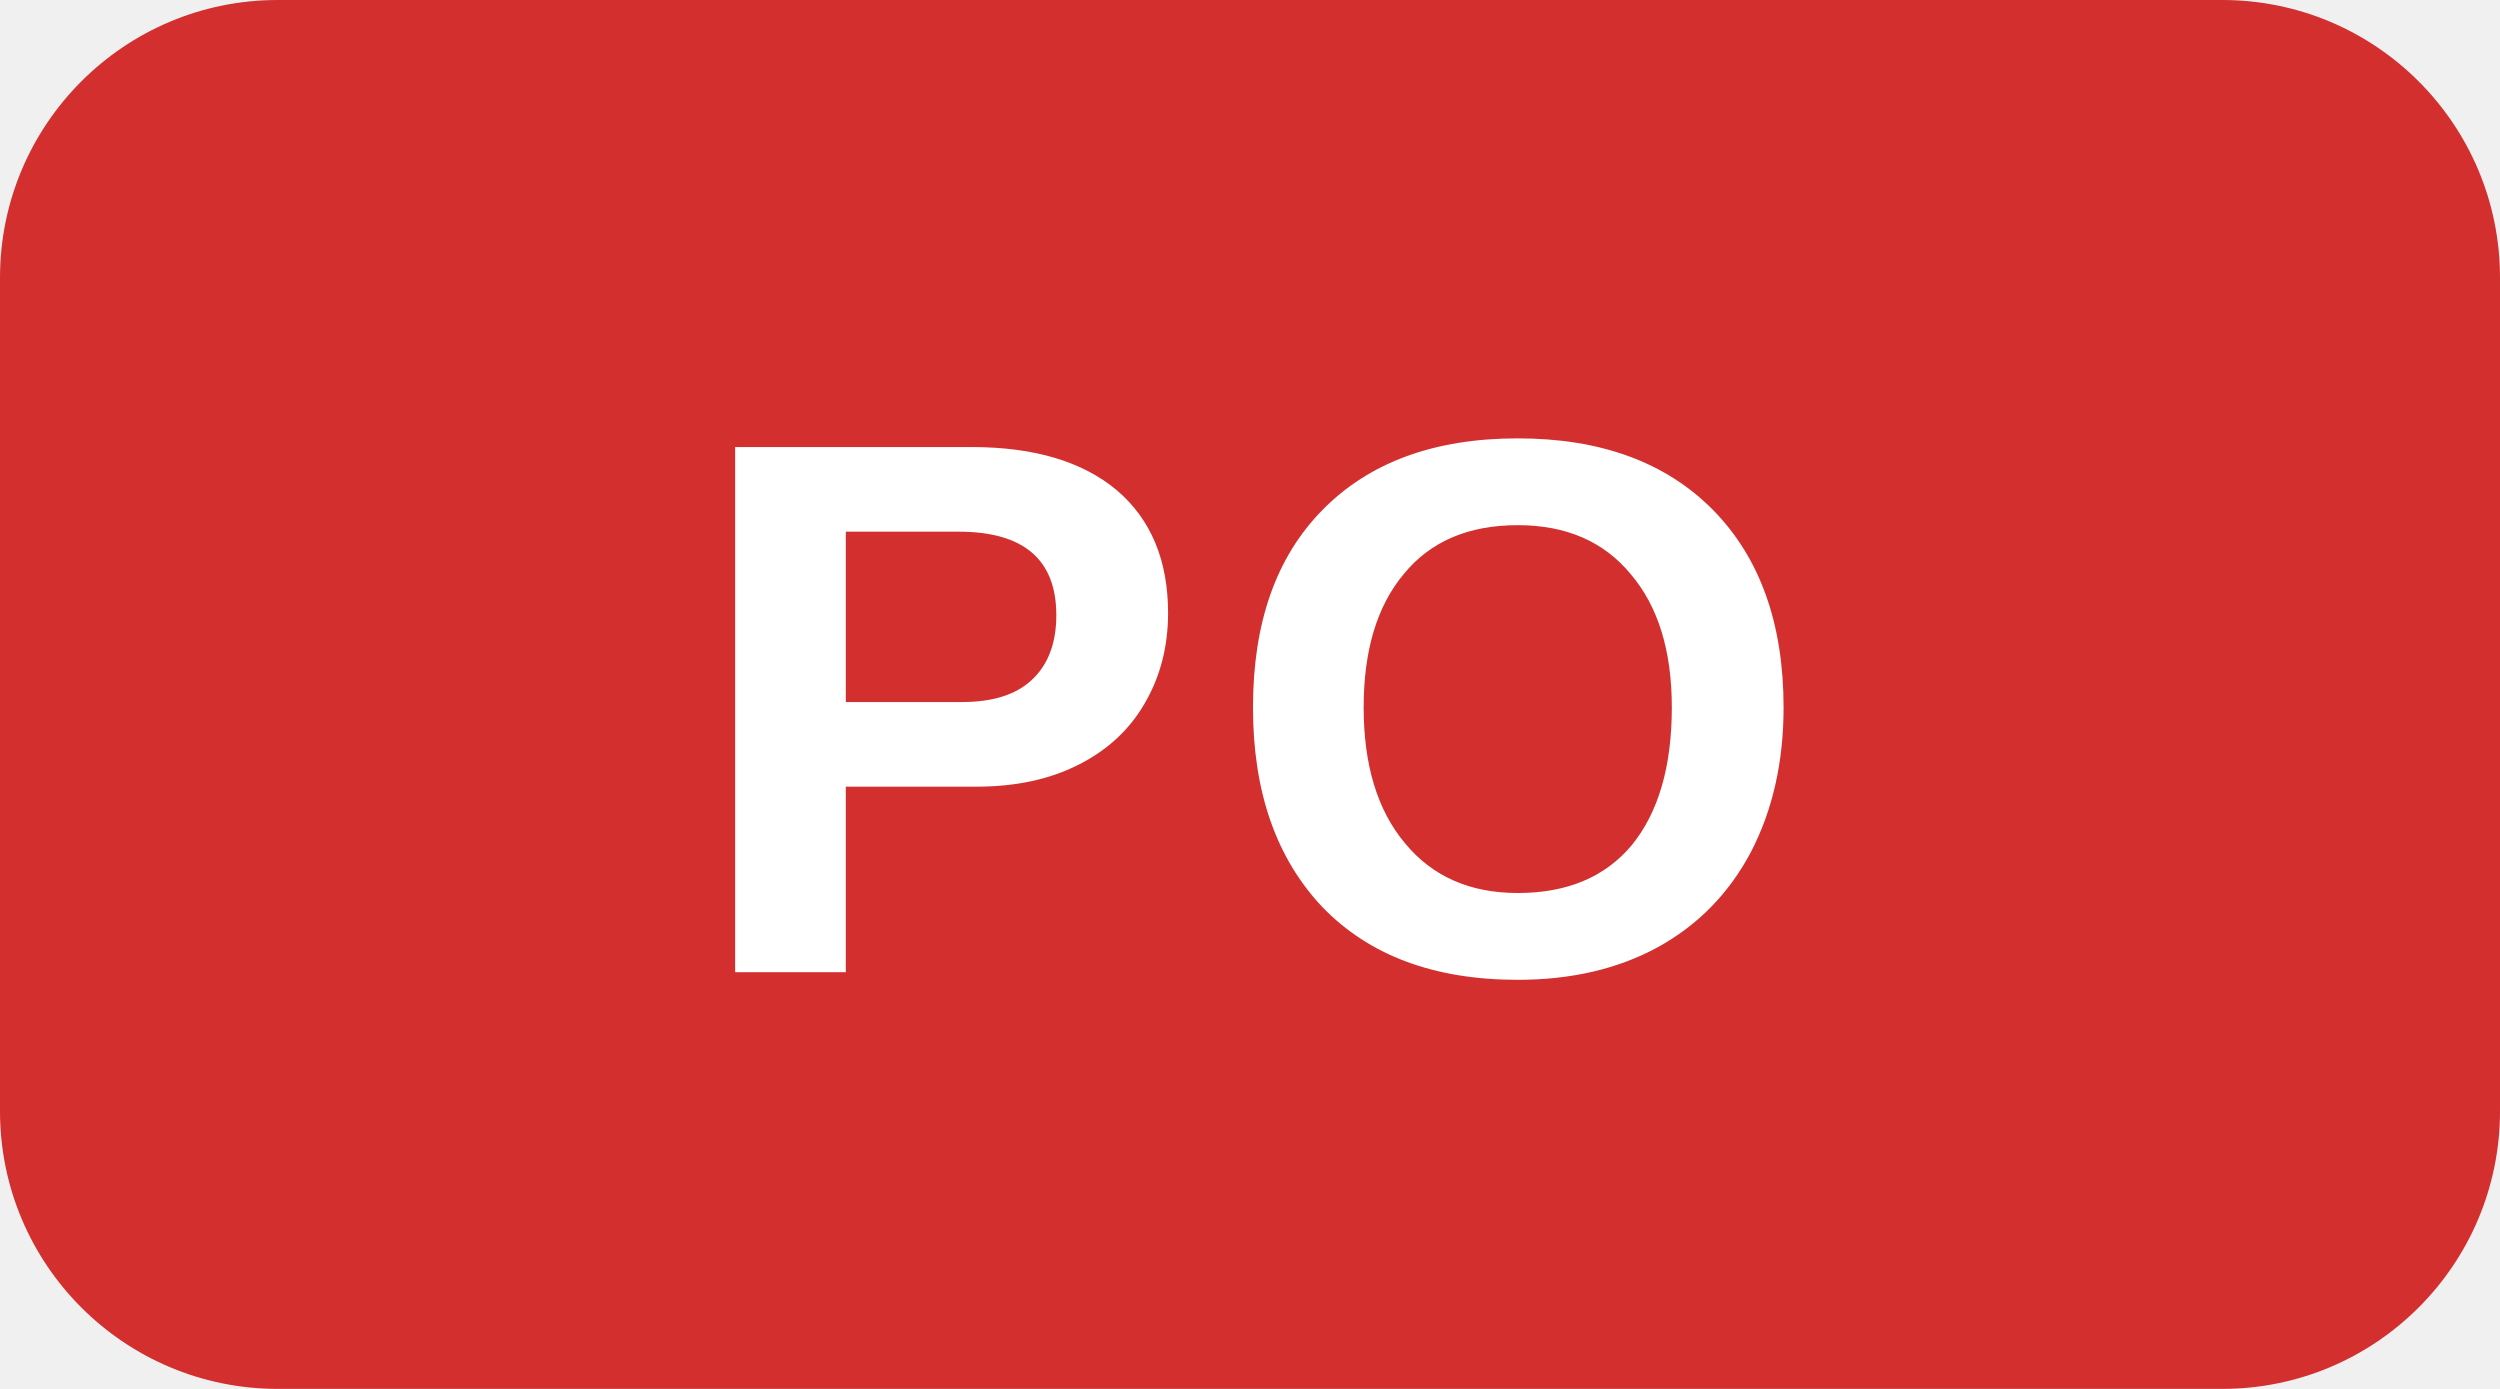
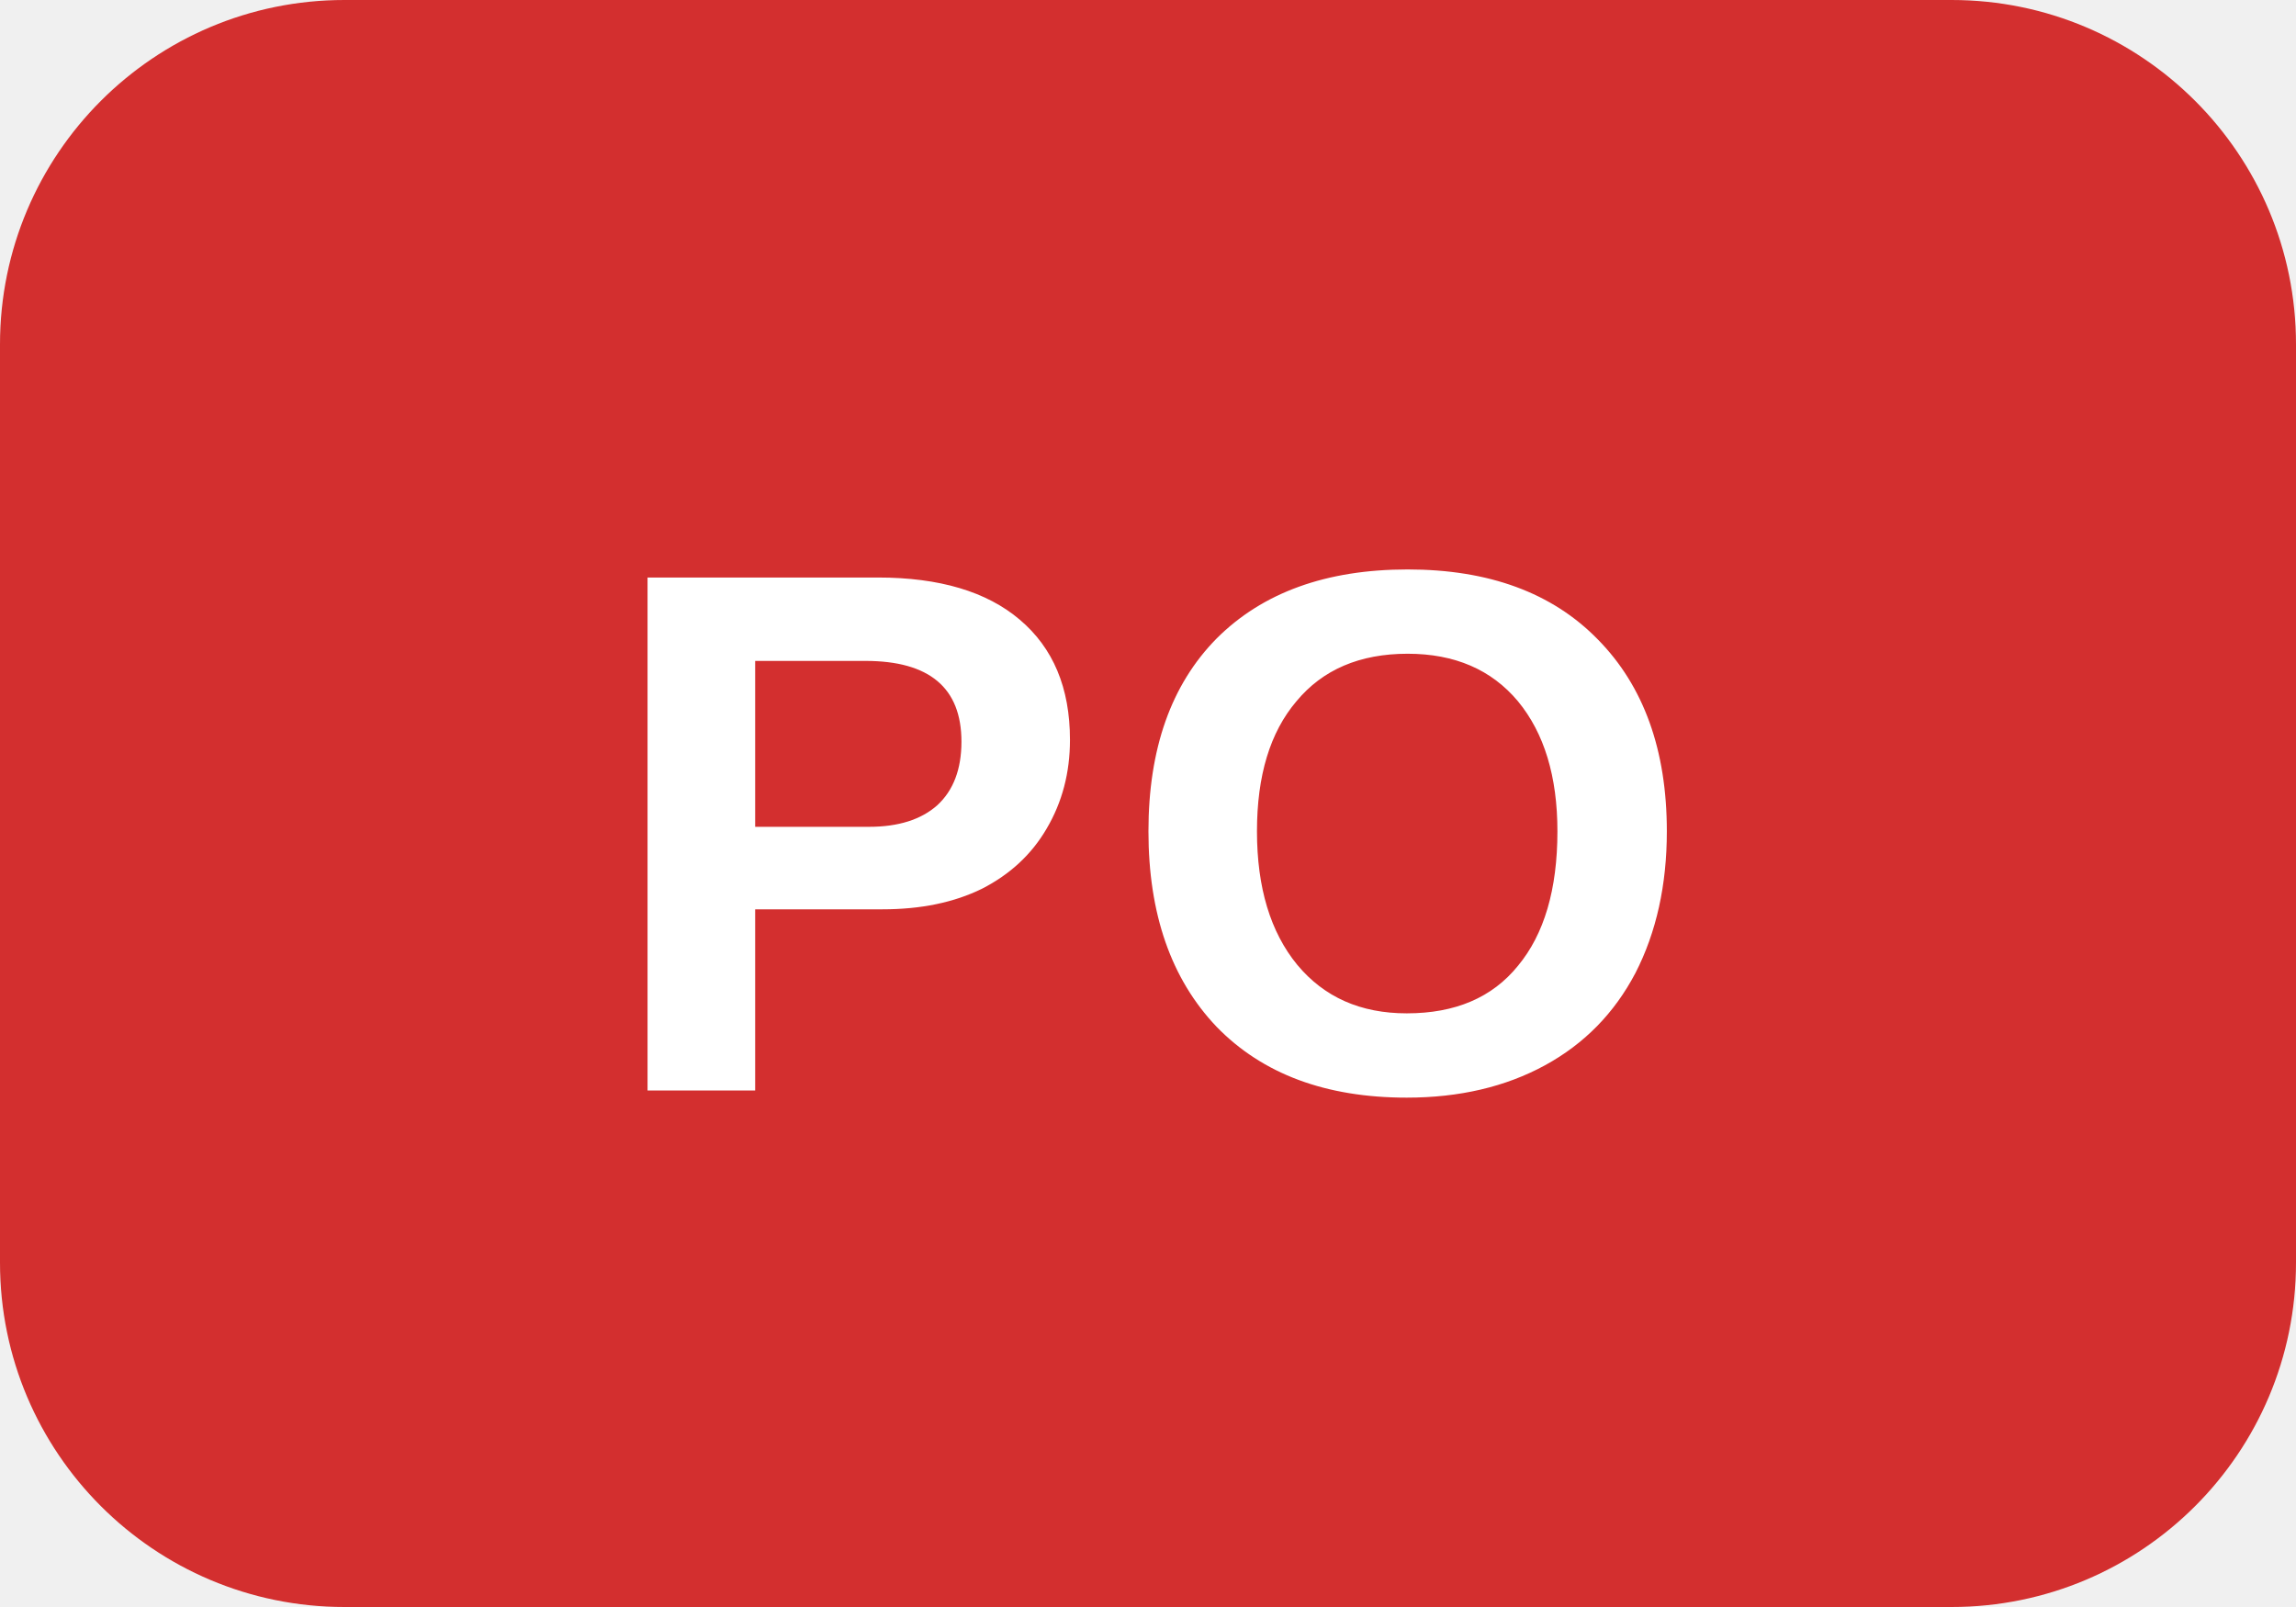
- <svg xmlns="http://www.w3.org/2000/svg" width="36" height="20" viewBox="0 0 36 20" role="img" aria-label="PO">
-   <rect width="36" height="20" rx="4" ry="4" fill="#d32f2f" />
-   <text x="18" y="14" text-anchor="middle" fill="#ffffff" font-family="Arial, Helvetica, sans-serif" font-size="11" font-weight="700" letter-spacing="0.4">PO</text>
+ <svg xmlns="http://www.w3.org/2000/svg" width="40" height="28" viewBox="0 0 40 28" role="img" aria-label="PO">
+   <rect width="40" height="28" rx="6" ry="6" fill="#d32f2f" />
+   <text x="20" y="19" text-anchor="middle" fill="#ffffff" font-family="Arial, Helvetica, sans-serif" font-size="13" font-weight="700" letter-spacing="0.4">PO</text>
</svg>
